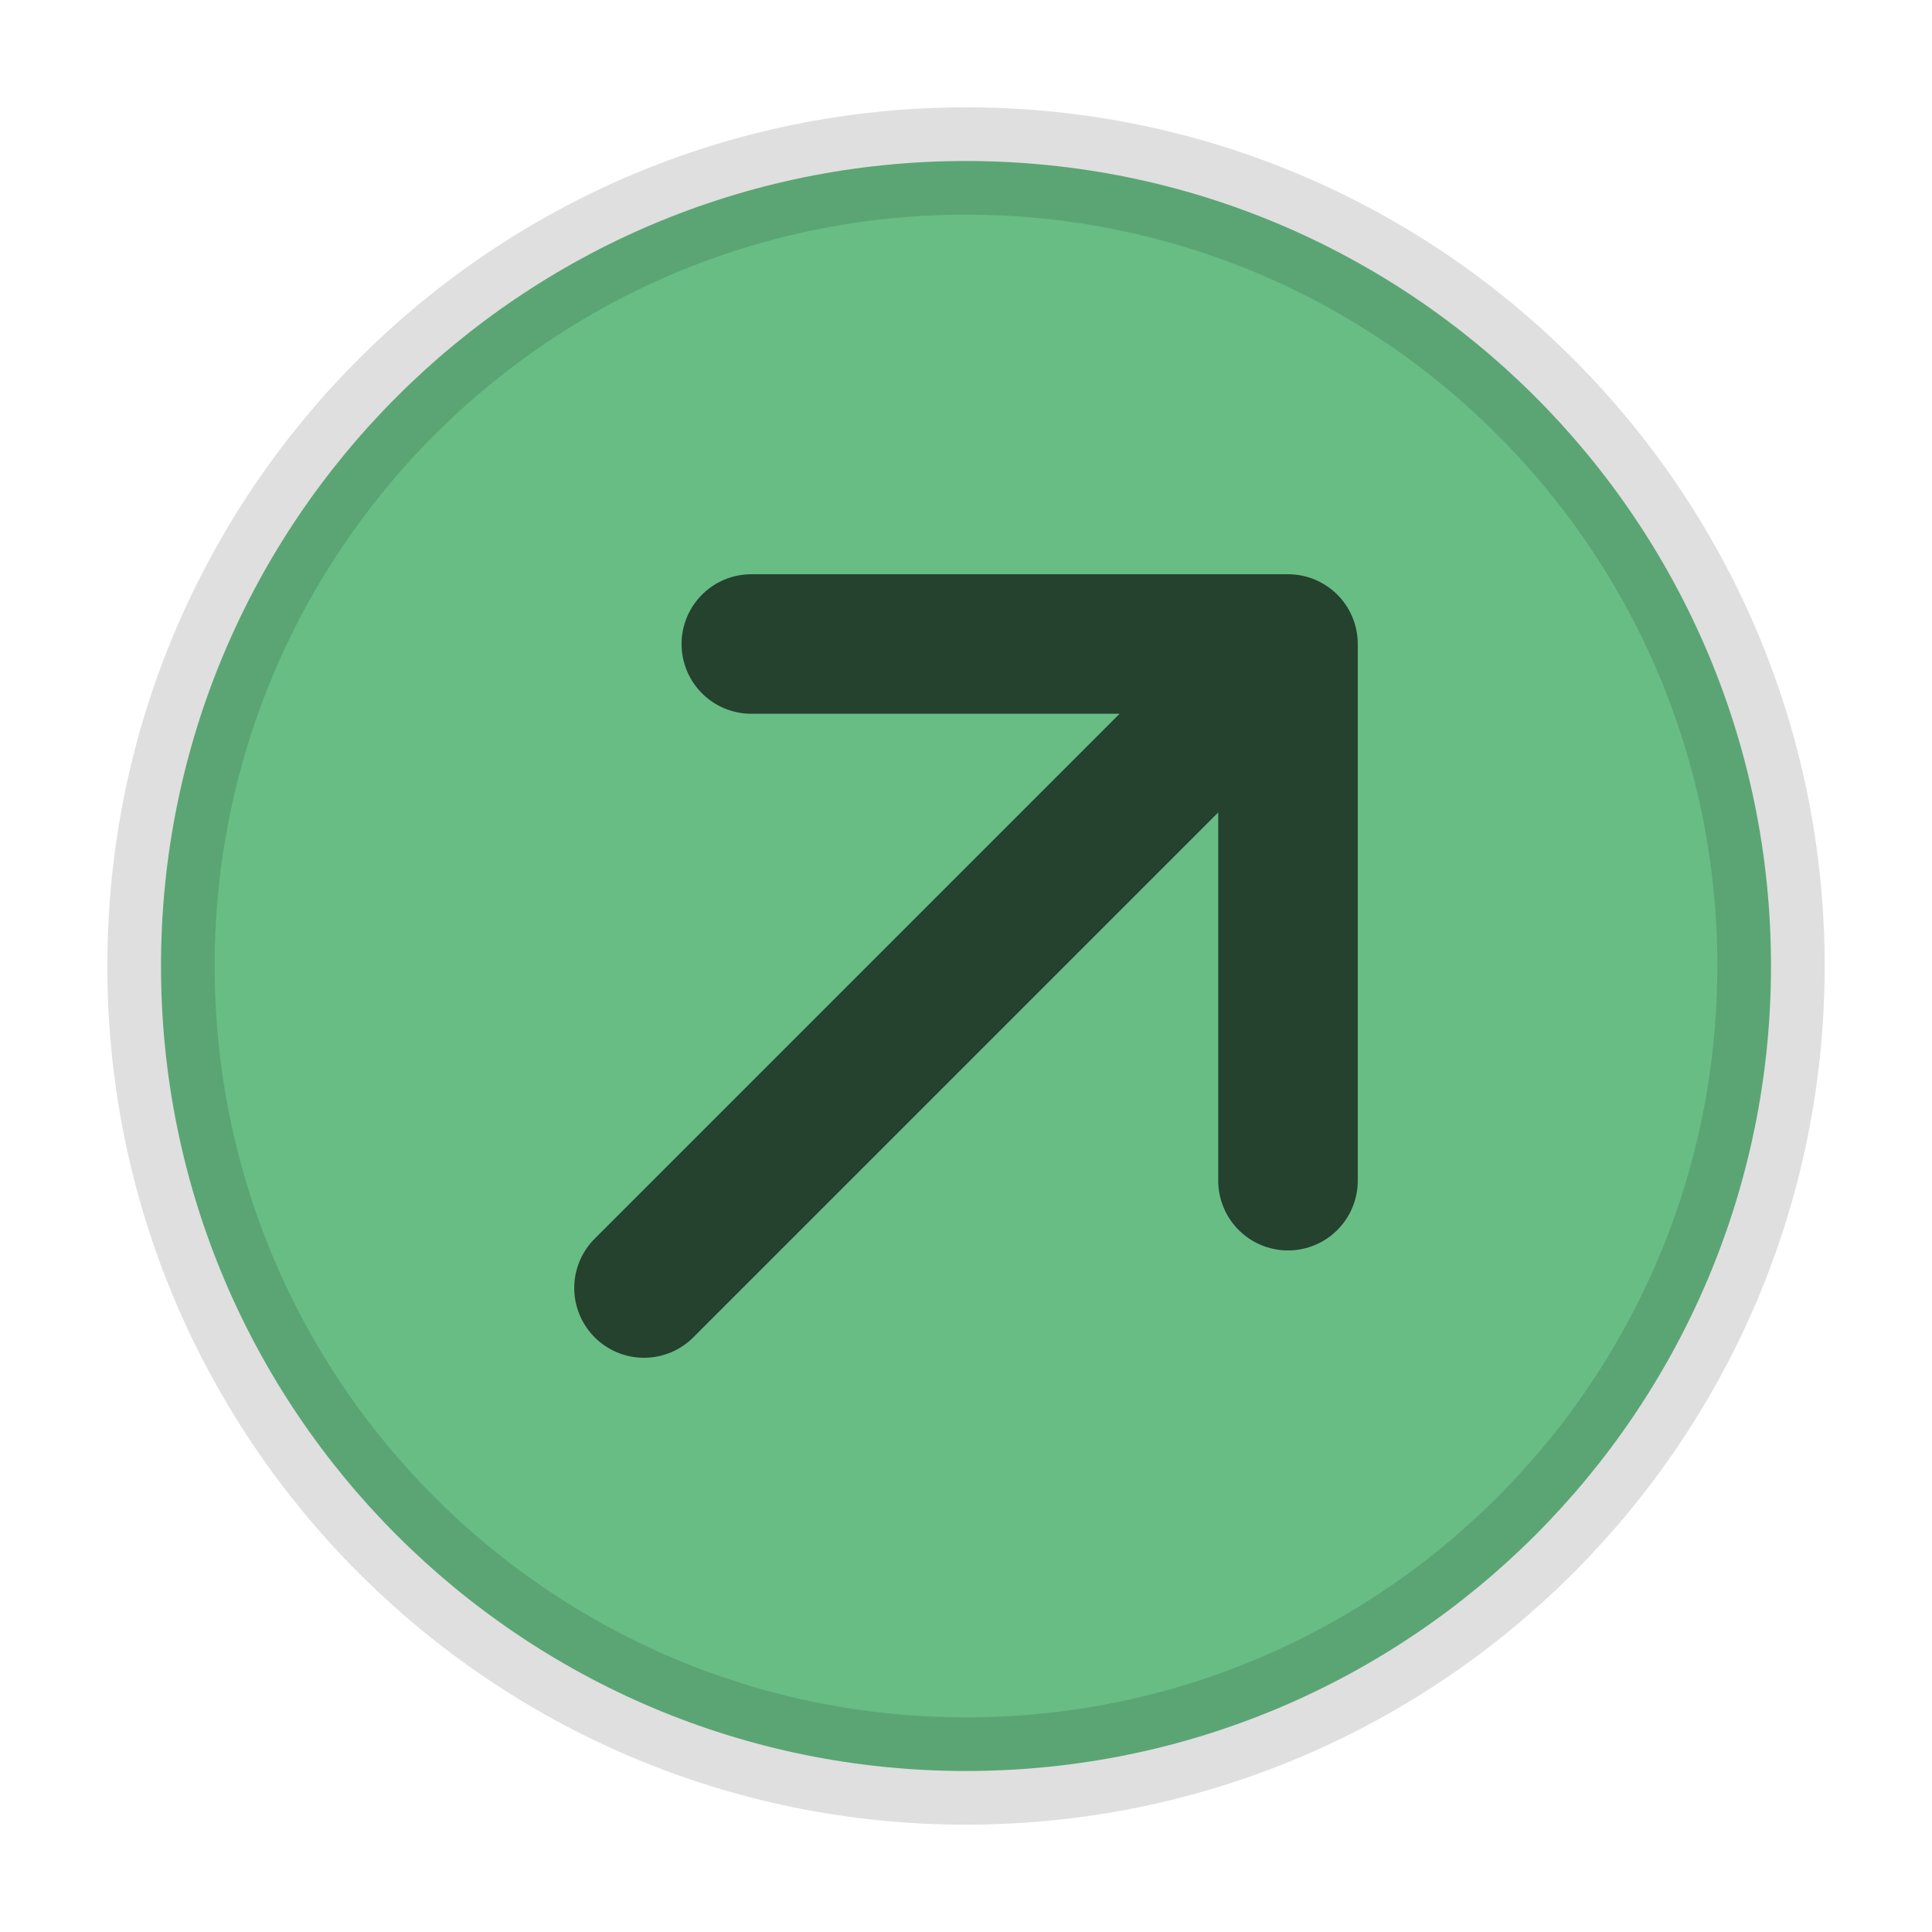
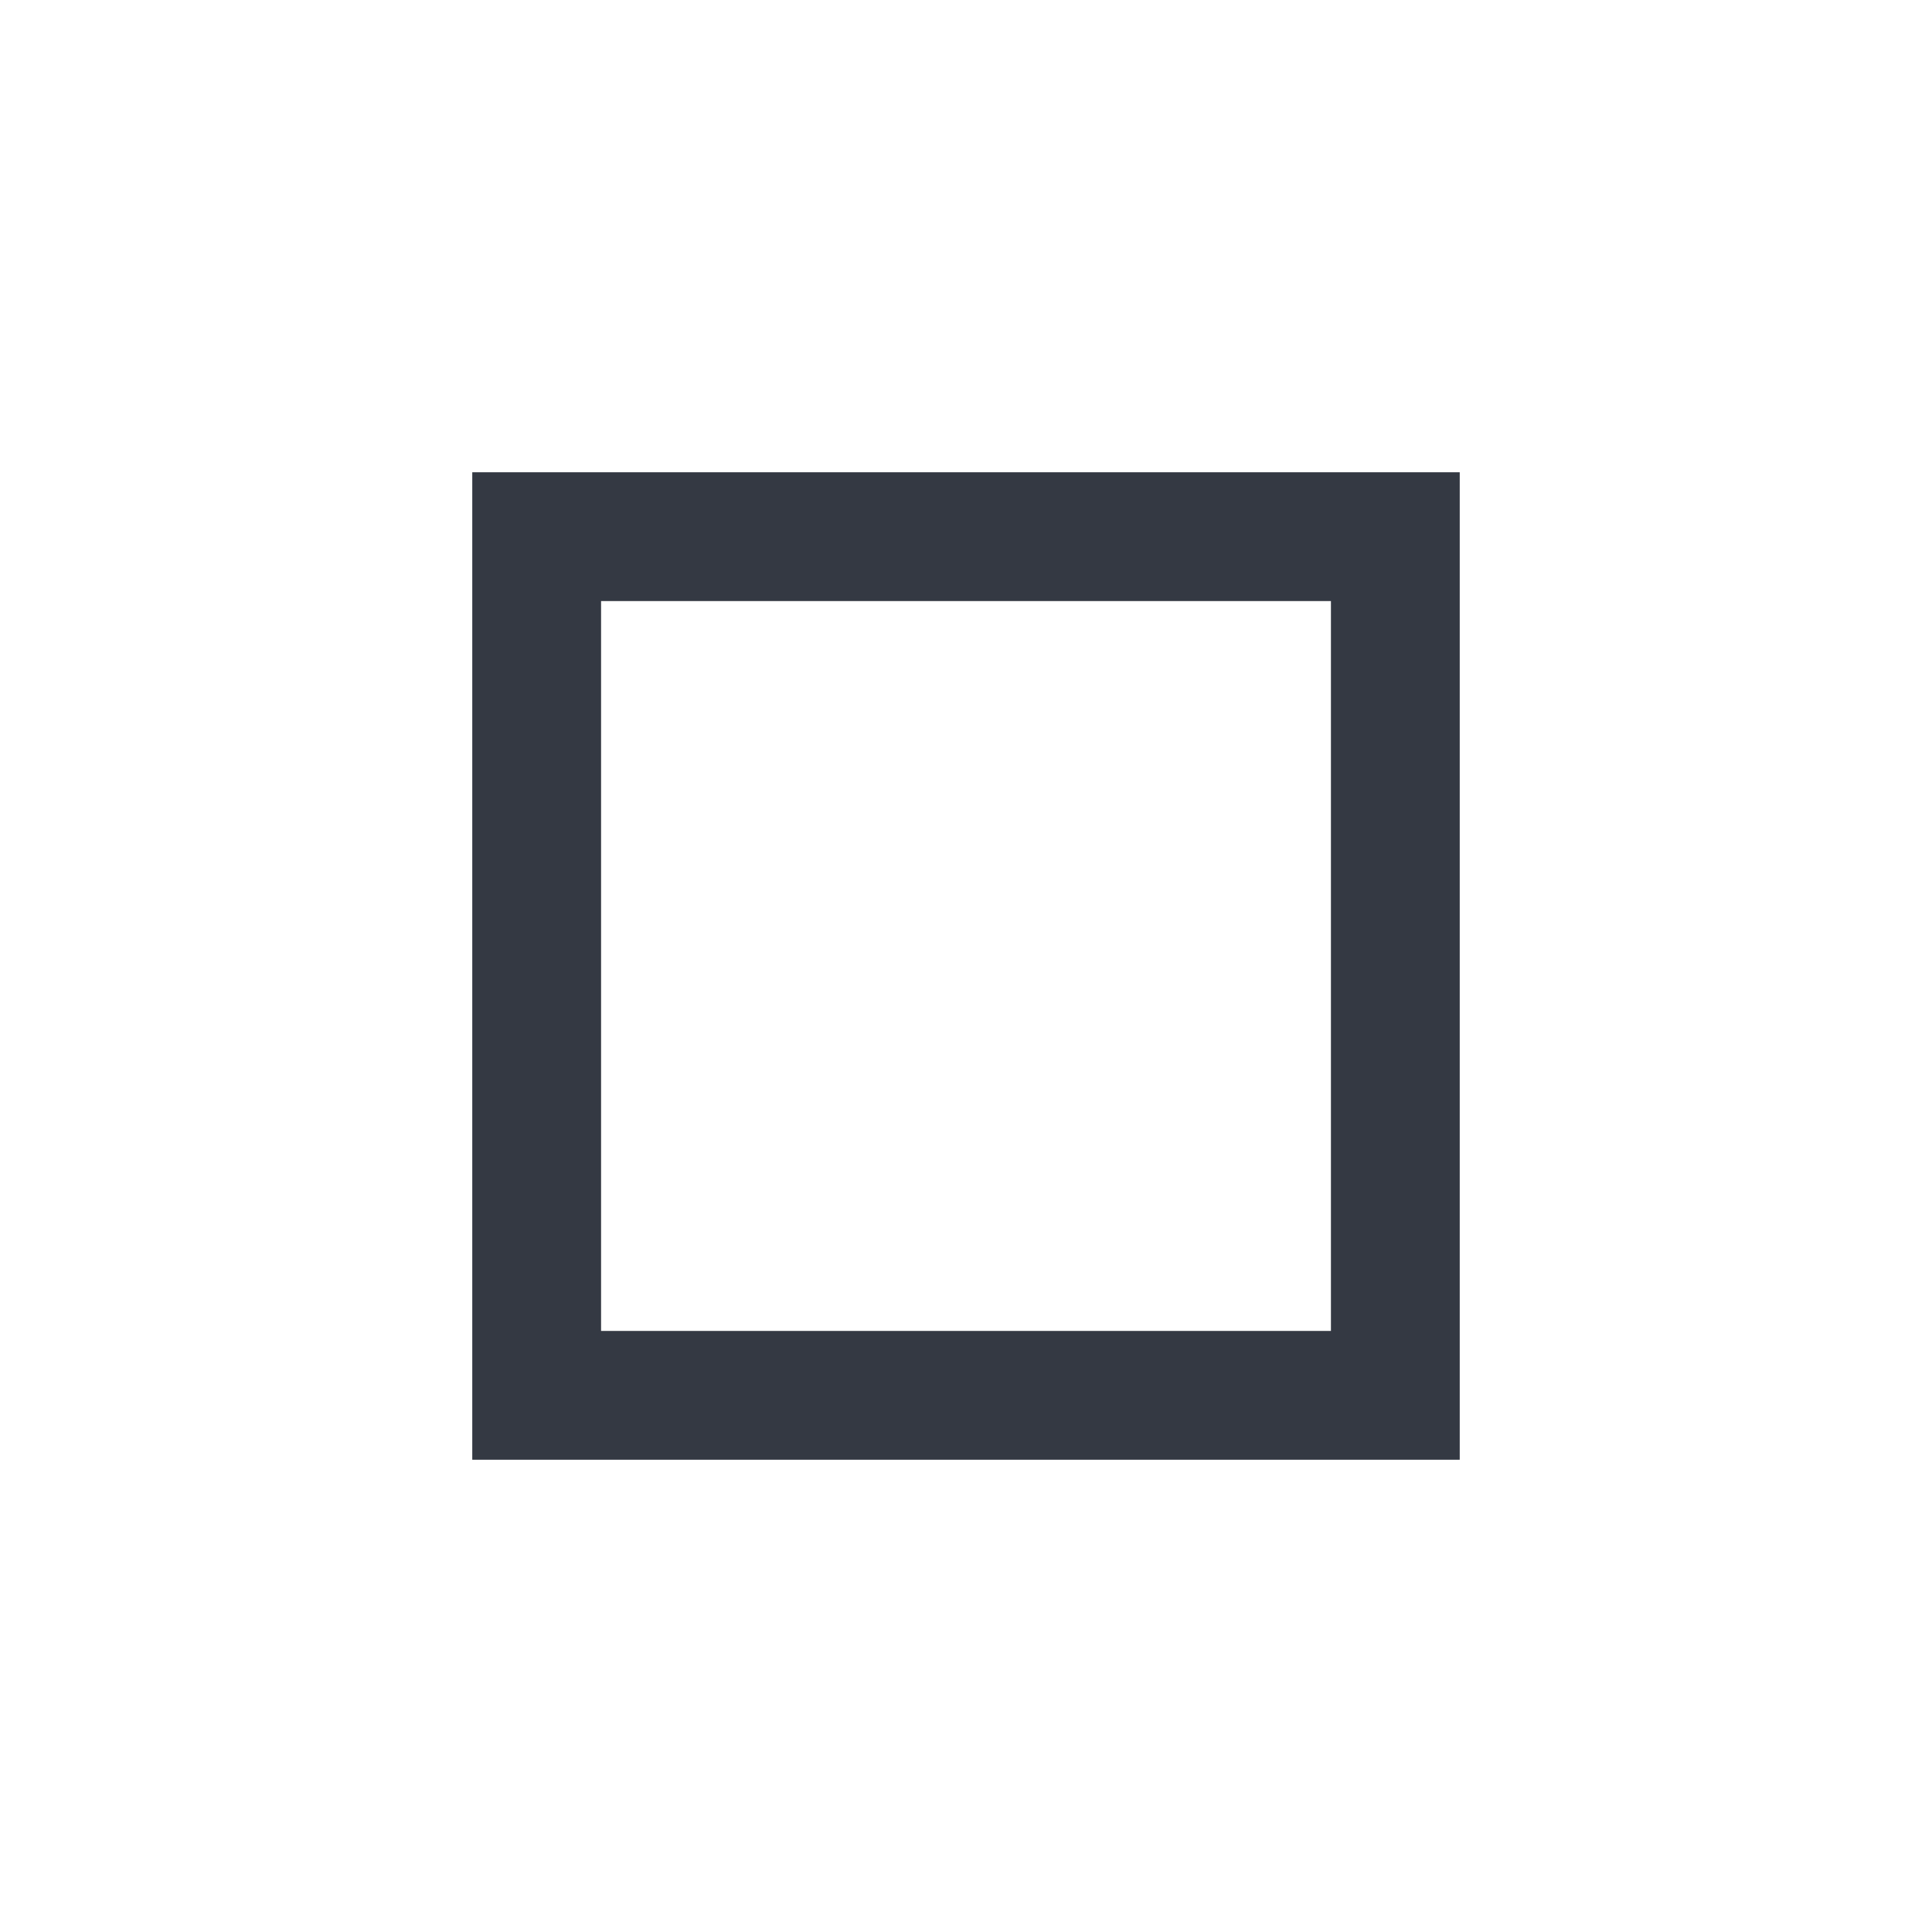
<svg xmlns="http://www.w3.org/2000/svg" width="18" height="18" viewBox="0 0 18 18">
-   <circle cx="9" cy="9" r="7.5" fill="#68bd85" stroke="#00000020" />
-   <path d="M6 12l6-6M7 6h5v5" fill="none" stroke="#000000a6" stroke-width="1.3" stroke-linecap="round" stroke-linejoin="round" />
+   <path d="M5 5h8v8H5Z" fill="none" stroke="#343943" stroke-width="1.2" stroke-linecap="square" stroke-linejoin="miter" />
</svg>
